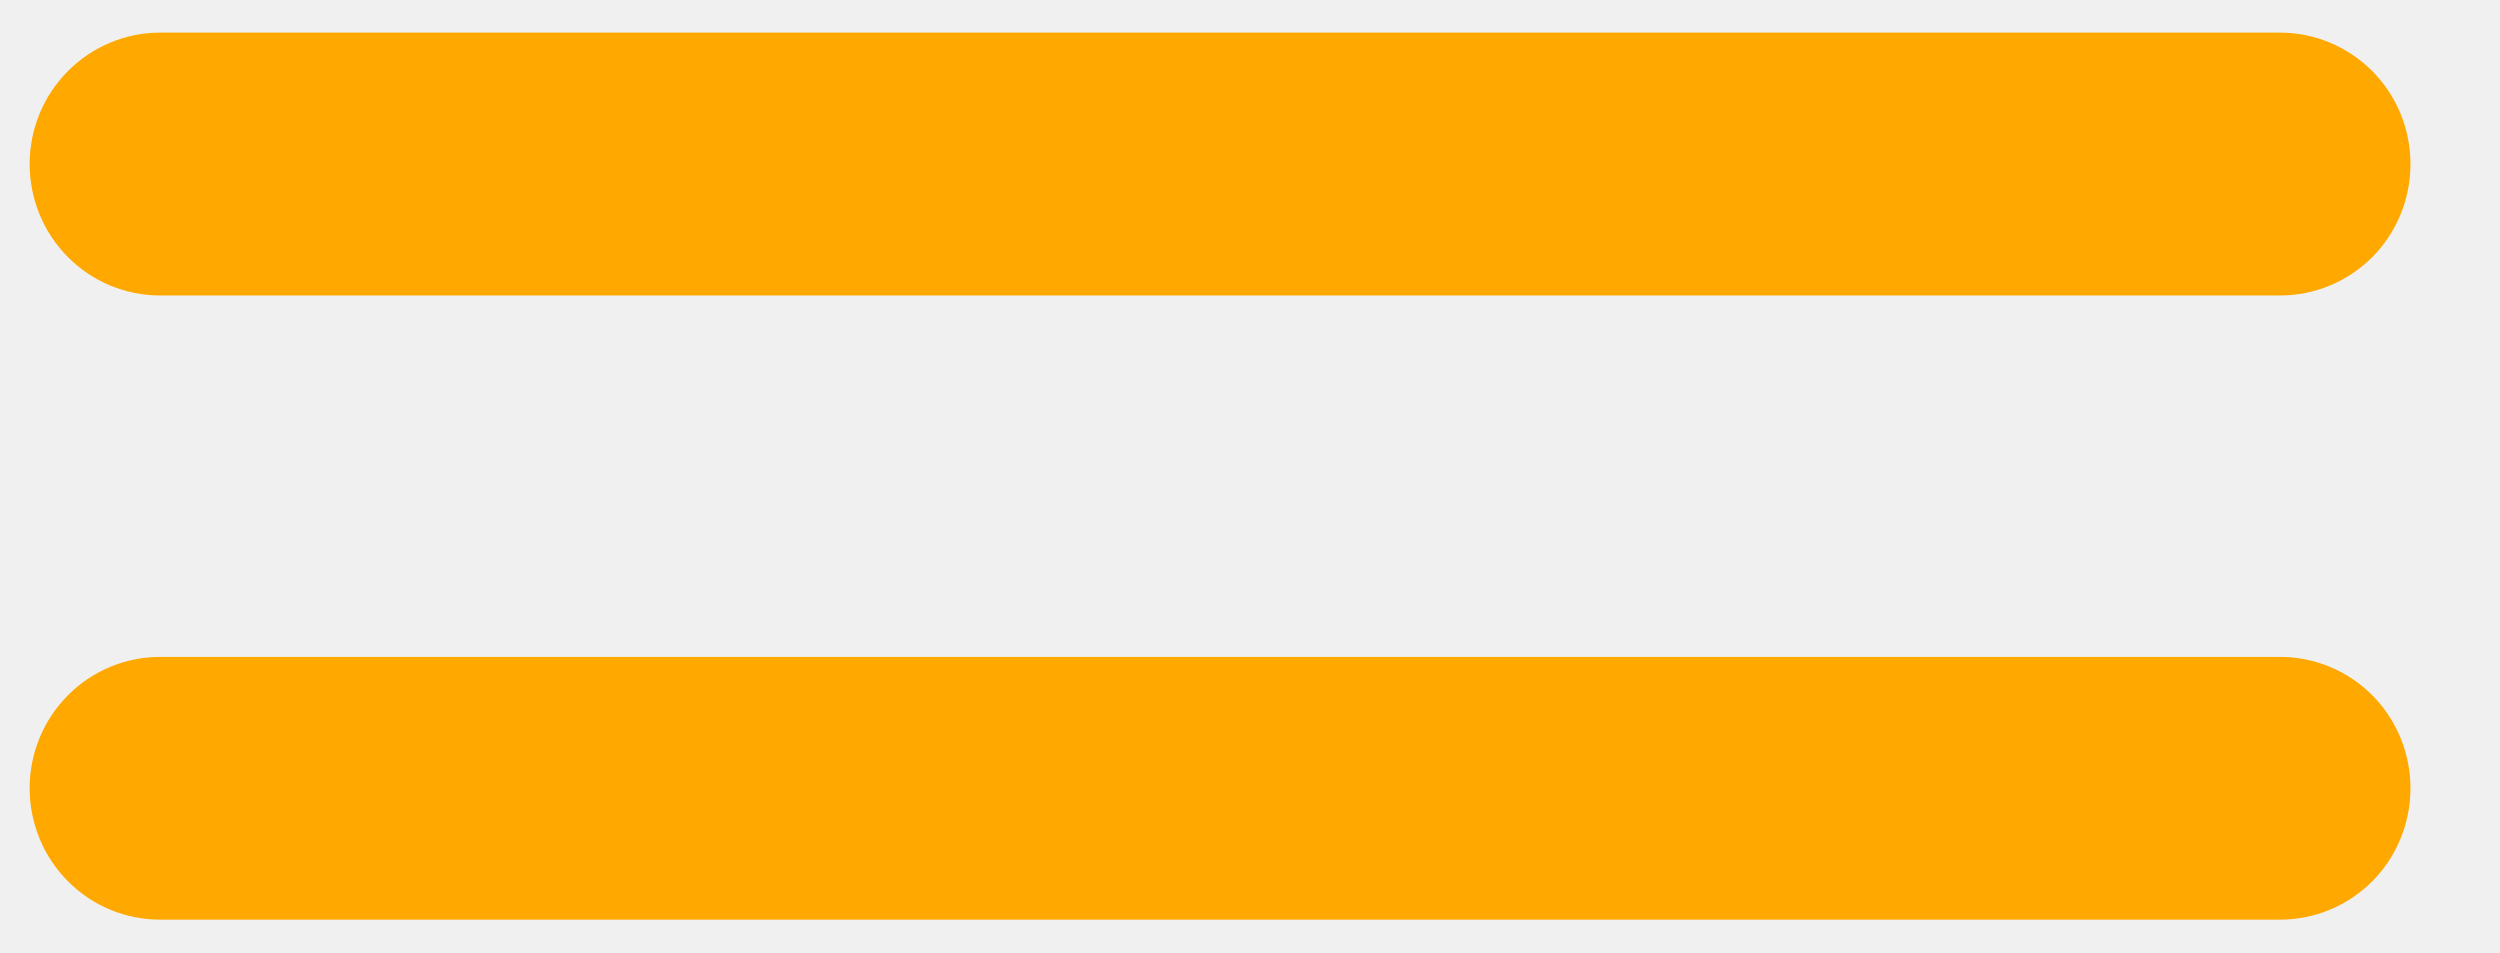
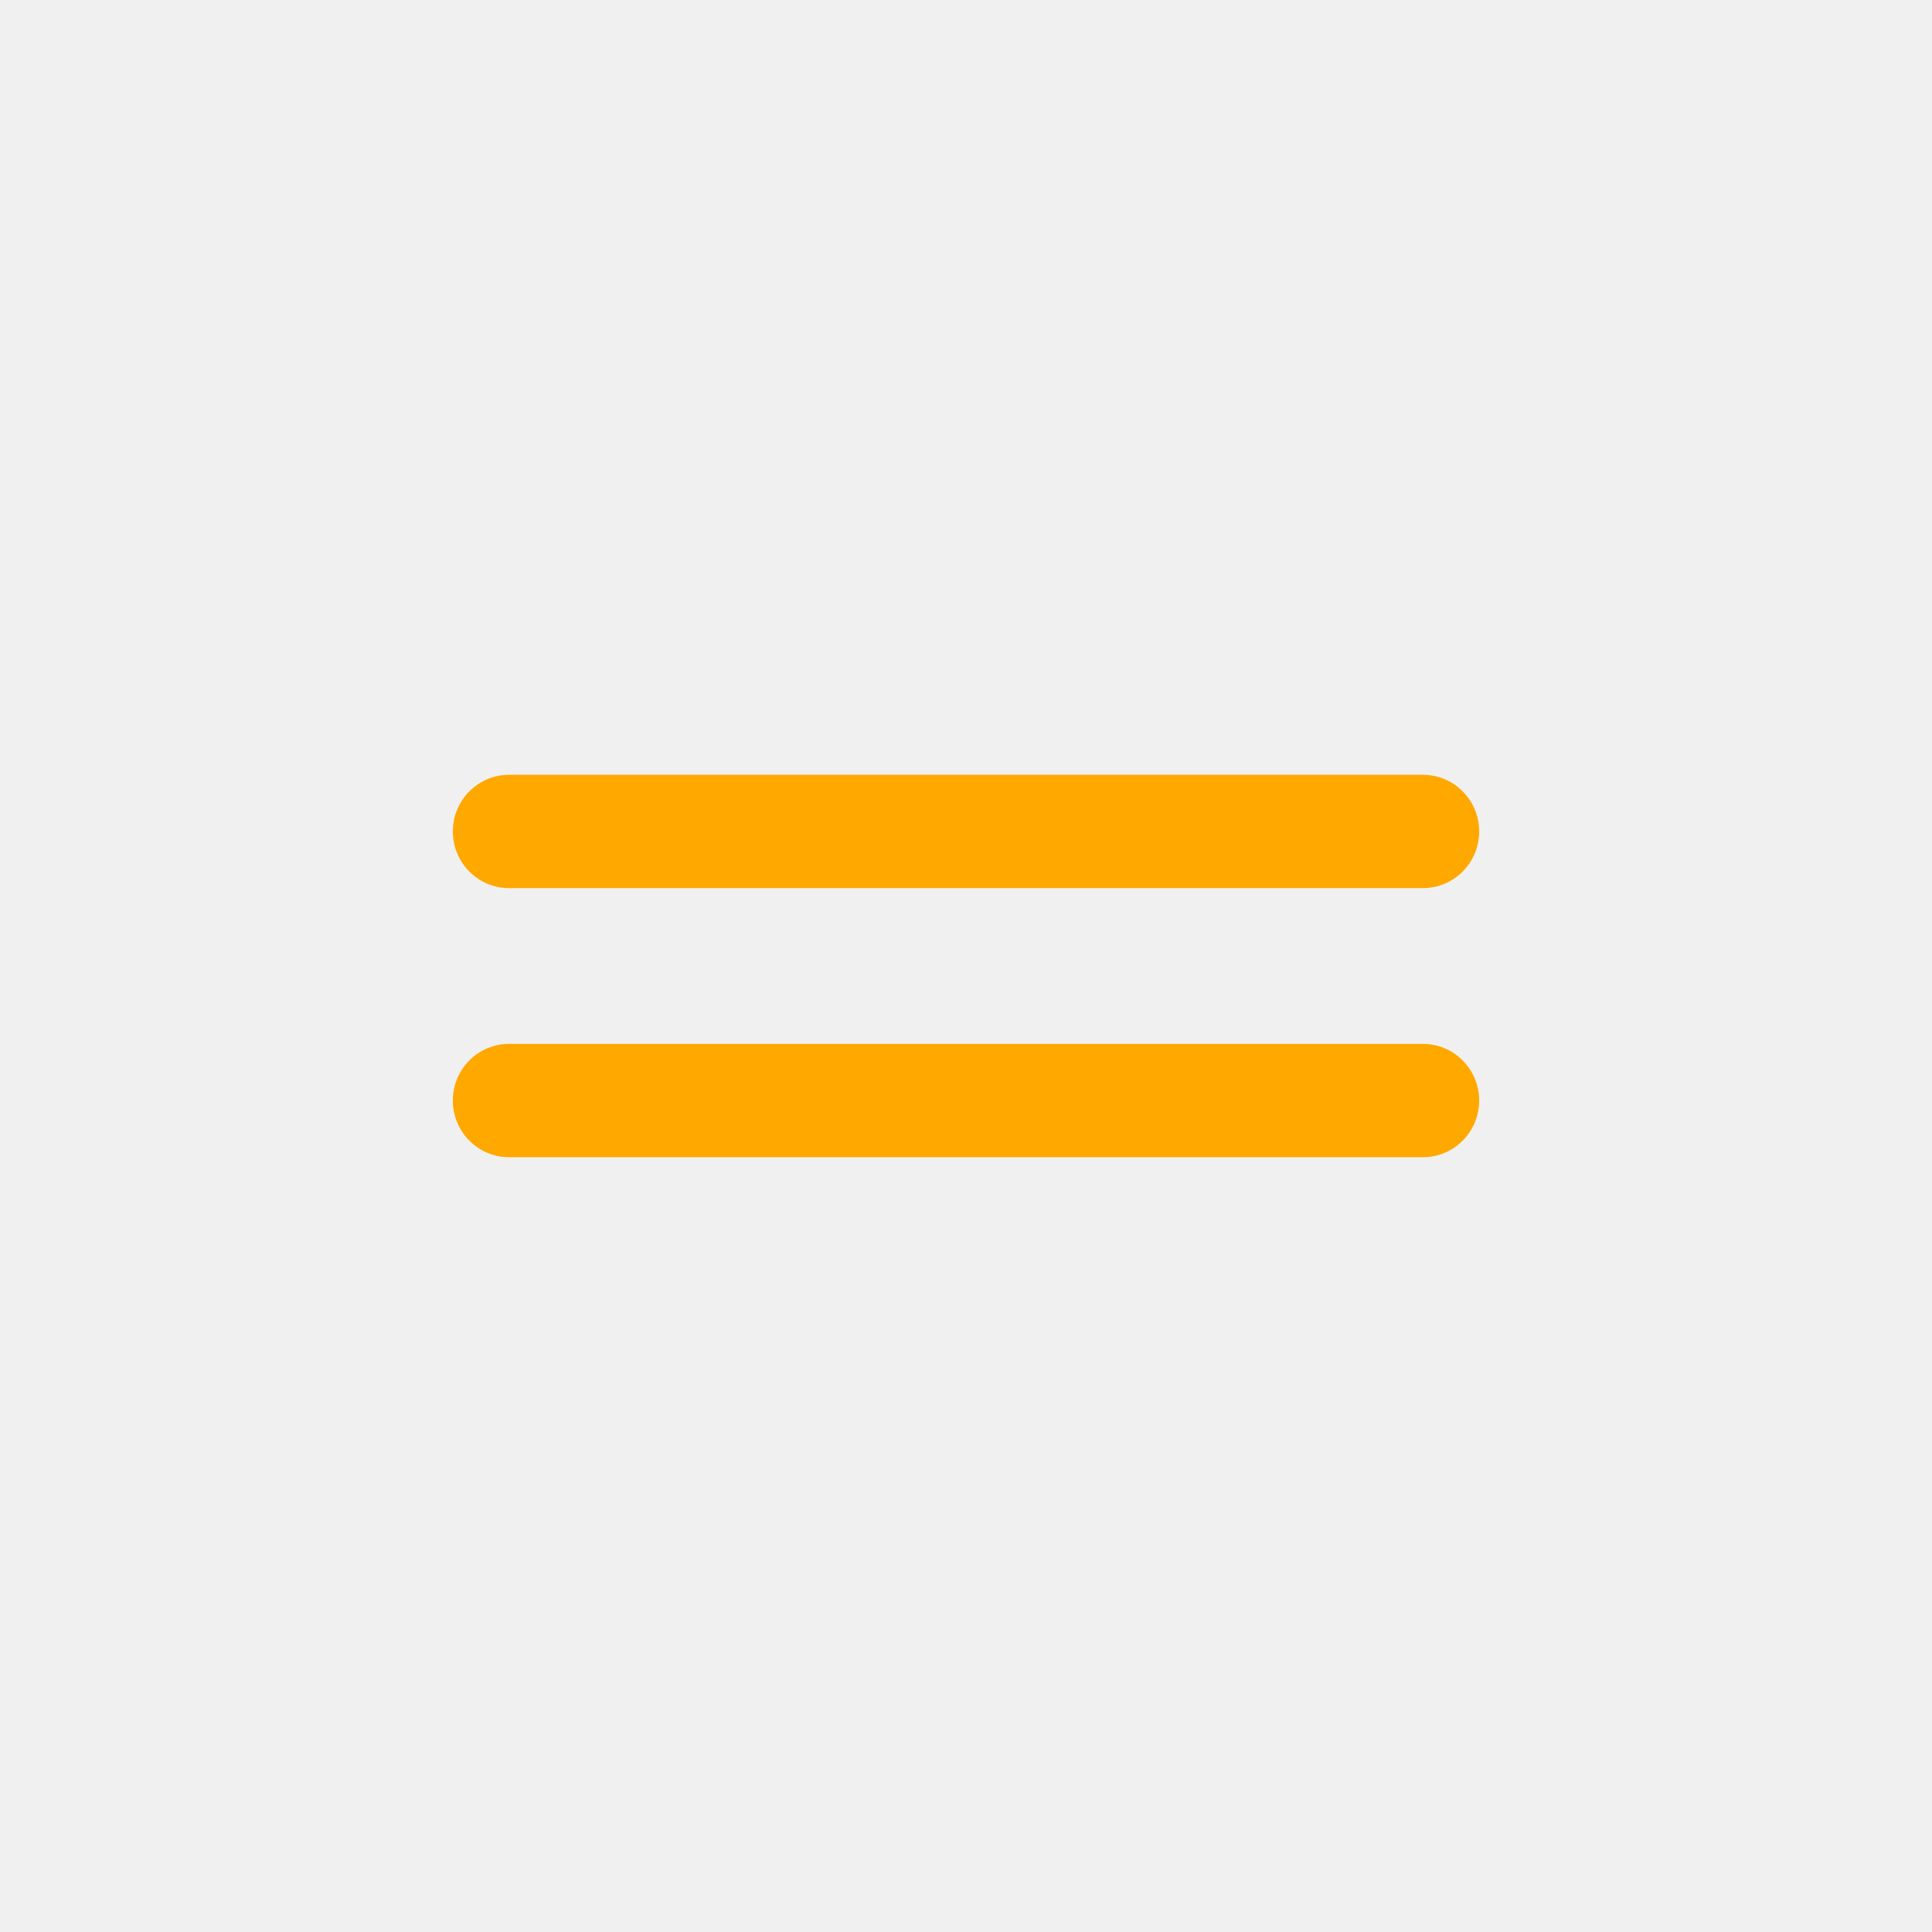
- <svg xmlns="http://www.w3.org/2000/svg" width="21" height="8" viewBox="0 0 21 8" fill="none">
-   <g clip-path="url(#clip0_136290_5532)">
-     <path d="M19.153 7.725H1.344C1.054 7.725 0.775 7.609 0.57 7.402C0.364 7.195 0.249 6.914 0.249 6.621C0.249 6.329 0.364 6.048 0.57 5.841C0.775 5.634 1.054 5.518 1.344 5.518H19.153C19.443 5.518 19.722 5.634 19.928 5.841C20.133 6.048 20.248 6.329 20.248 6.621C20.248 6.914 20.133 7.195 19.928 7.402C19.722 7.609 19.443 7.725 19.153 7.725Z" fill="#FFA800" />
-     <path d="M19.153 2.482H1.344C1.054 2.482 0.775 2.366 0.57 2.159C0.364 1.952 0.249 1.671 0.249 1.378C0.249 1.085 0.364 0.805 0.57 0.598C0.775 0.391 1.054 0.274 1.344 0.274L19.153 0.274C19.443 0.274 19.722 0.391 19.928 0.598C20.133 0.805 20.248 1.085 20.248 1.378C20.248 1.671 20.133 1.952 19.928 2.159C19.722 2.366 19.443 2.482 19.153 2.482Z" fill="#FFA800" />
+ <svg xmlns="http://www.w3.org/2000/svg" width="32" height="32" viewBox="0 0 32 32" fill="none">
+   <g clip-path="url(#clip0_75609_16182)">
+     <path d="M23.569 19.167L8.432 19.167C8.184 19.167 7.948 19.068 7.773 18.892C7.598 18.716 7.5 18.477 7.5 18.228C7.5 17.98 7.598 17.741 7.773 17.565C7.948 17.389 8.184 17.29 8.432 17.29L23.569 17.29C23.816 17.29 24.052 17.389 24.227 17.565C24.402 17.741 24.5 17.98 24.5 18.228C24.5 18.477 24.402 18.716 24.227 18.892C24.052 19.068 23.816 19.167 23.569 19.167Z" fill="#FFA800" />
+     <path d="M23.569 14.71L8.432 14.71C8.184 14.71 7.948 14.611 7.773 14.435C7.598 14.259 7.5 14.02 7.5 13.771C7.5 13.523 7.598 13.284 7.773 13.108C7.948 12.932 8.184 12.833 8.432 12.833L23.569 12.833C23.816 12.833 24.052 12.932 24.227 13.108C24.402 13.284 24.5 13.523 24.5 13.771C24.5 14.02 24.402 14.259 24.227 14.435C24.052 14.611 23.816 14.71 23.569 14.71Z" fill="#FFA800" />
  </g>
  <defs>
-     <clipPath id="clip0_136290_5532">
-       <rect width="20" height="7.451" fill="#FFA800" transform="translate(0.248535 0.274414)" />
+     <clipPath id="clip0_75609_16182">
+       <rect width="17" height="6.333" fill="white" transform="translate(7.5 12.8333)" />
    </clipPath>
  </defs>
</svg>
